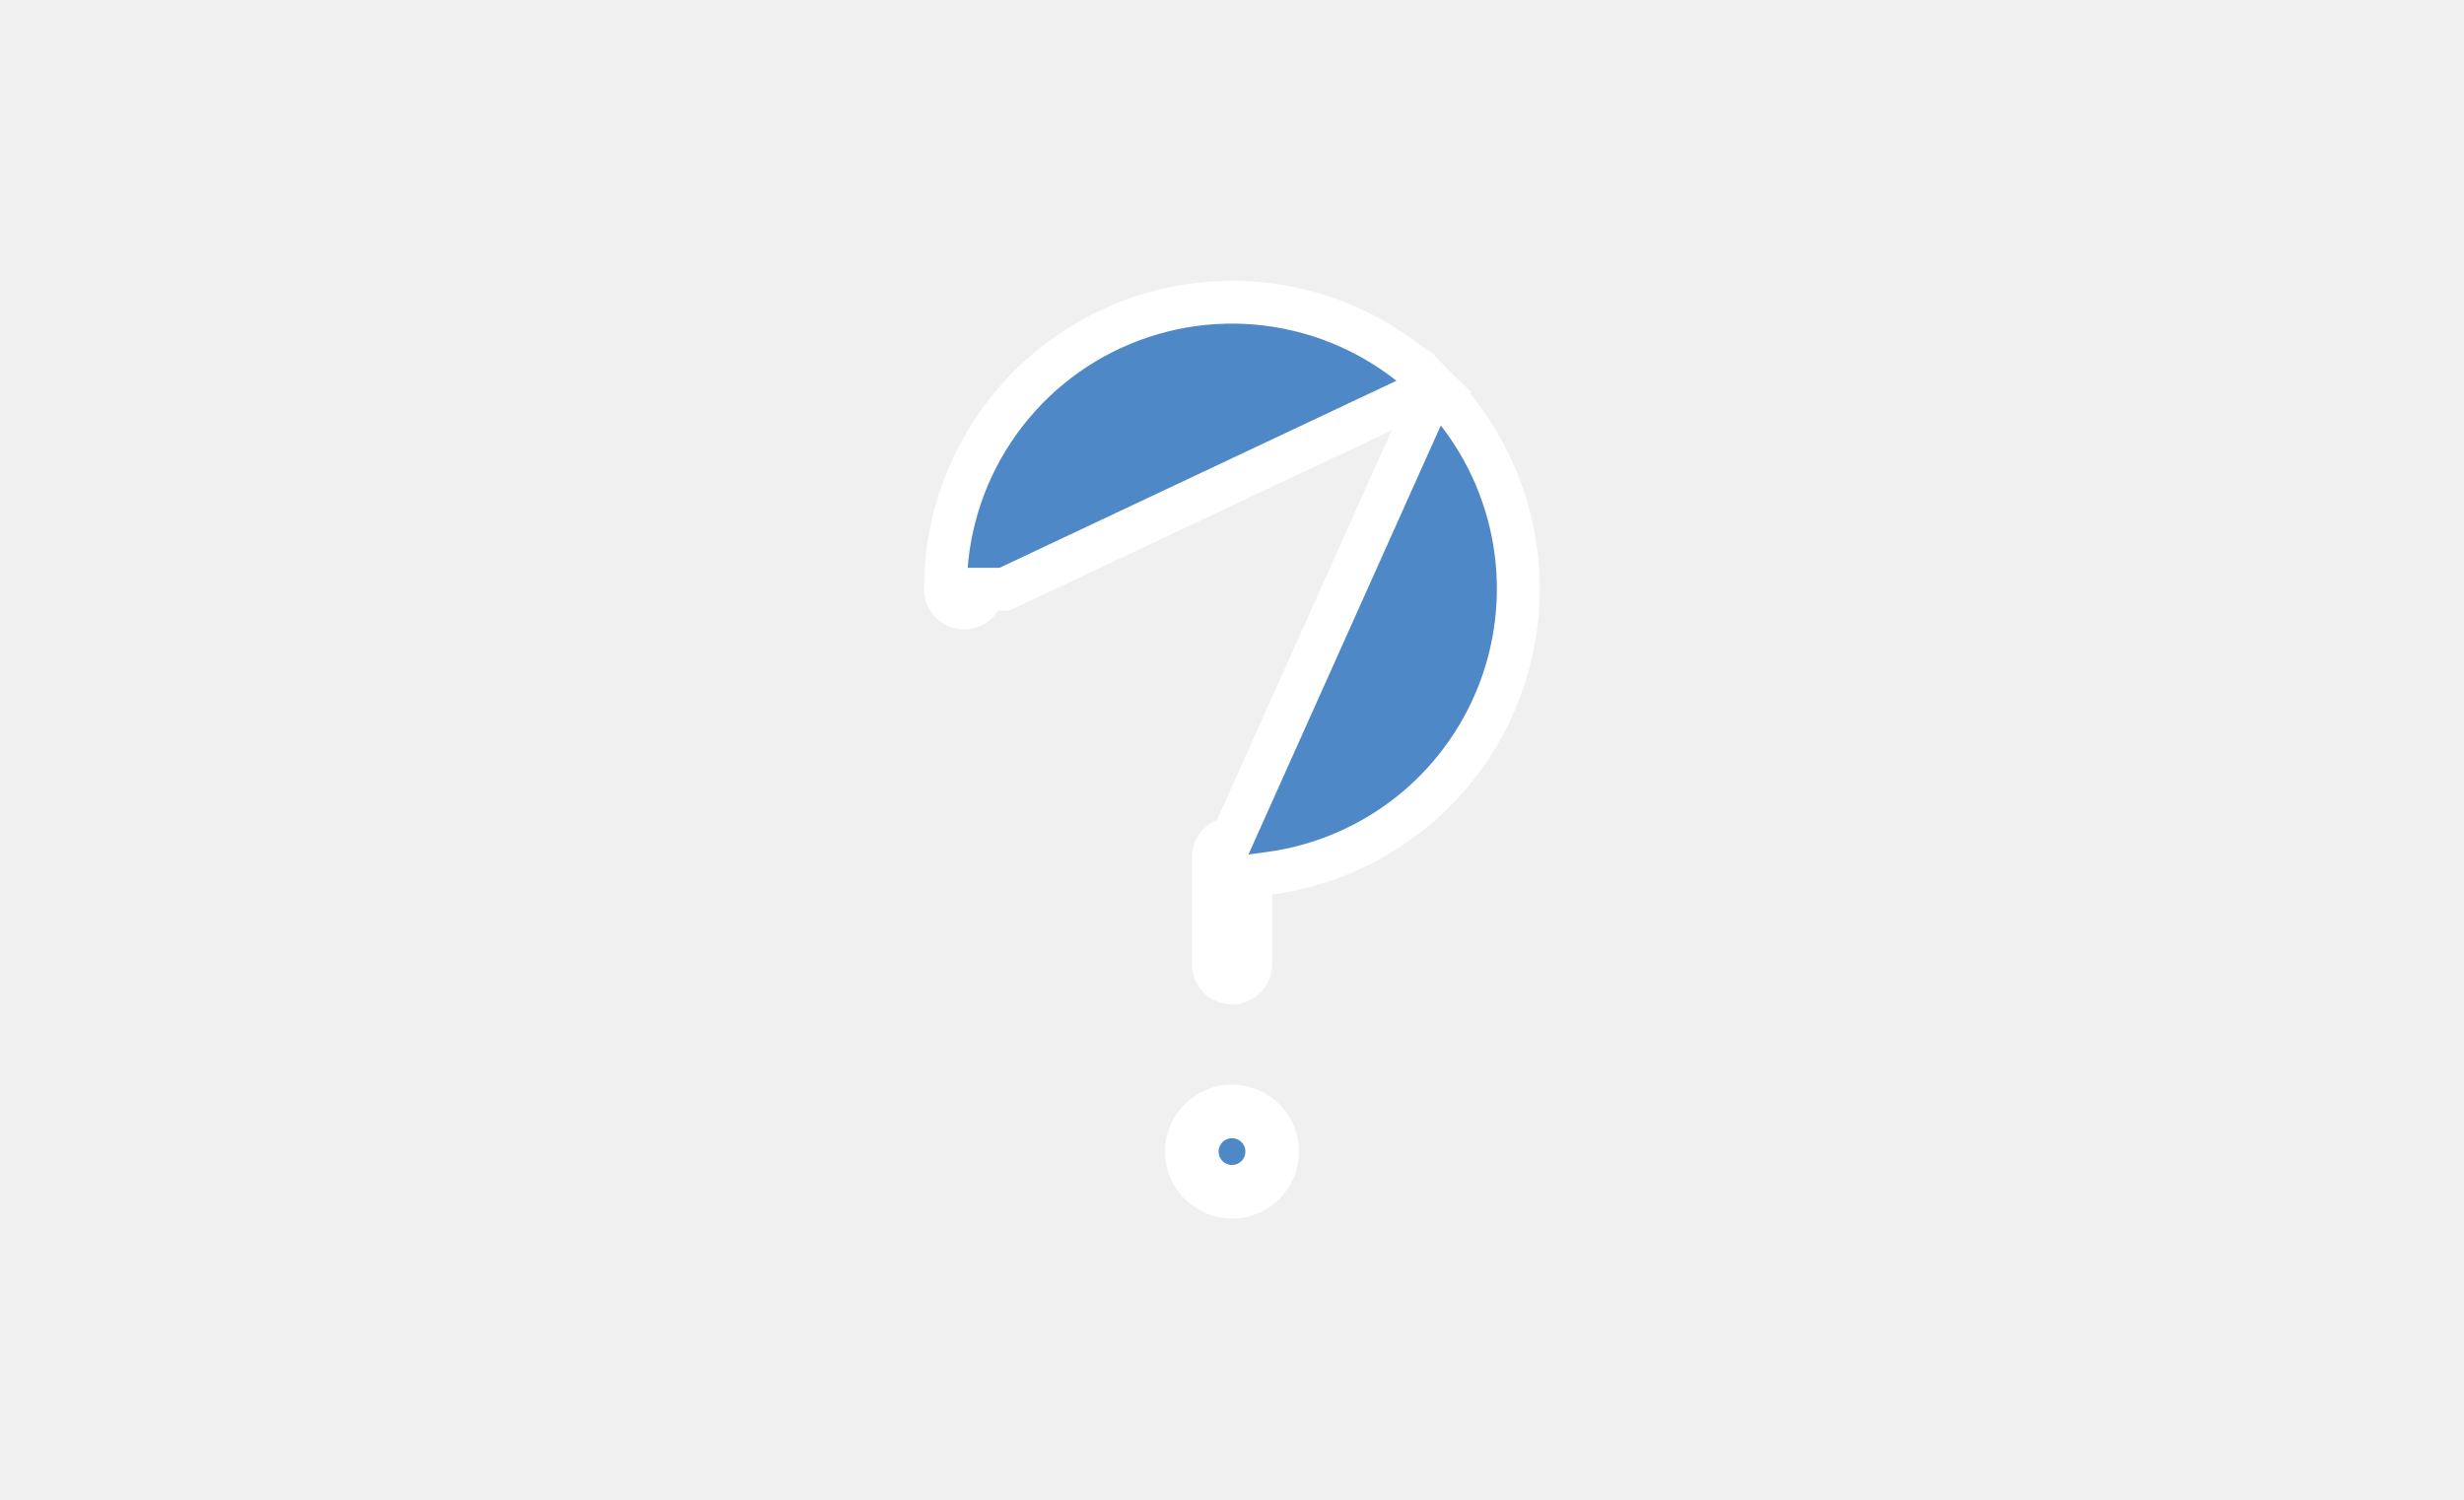
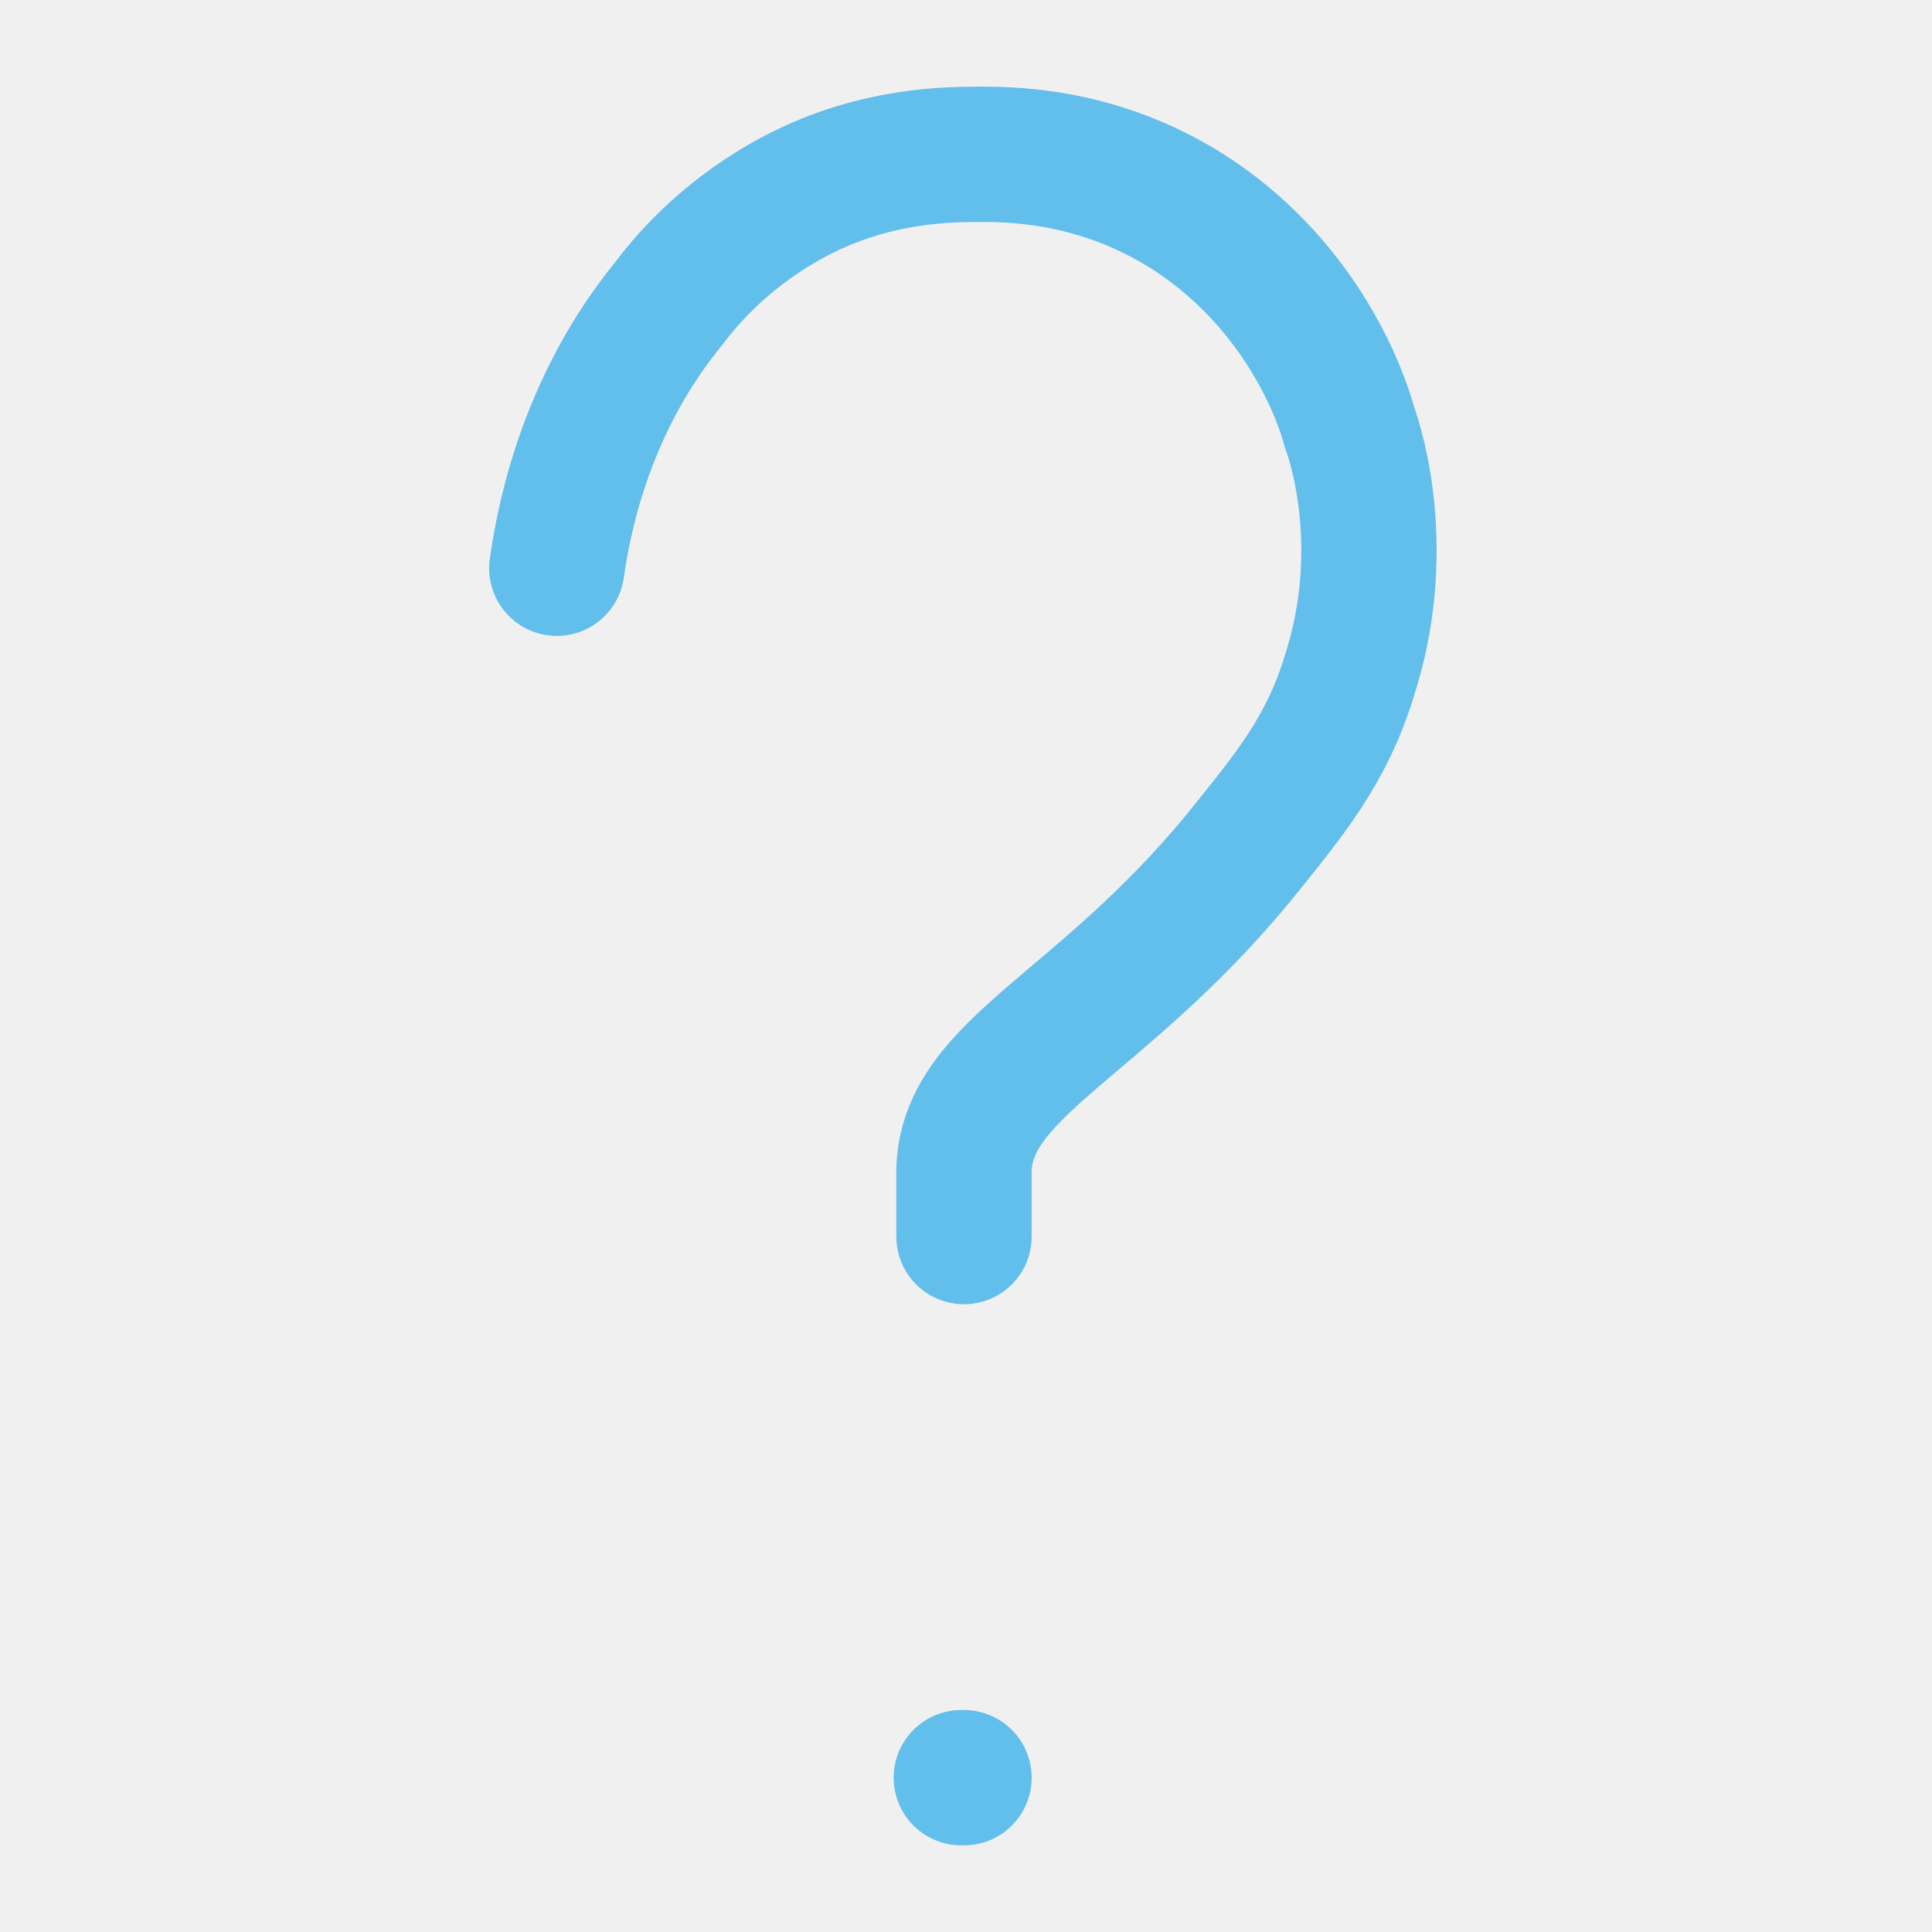
- <svg xmlns="http://www.w3.org/2000/svg" width="46" height="28" viewBox="0 0 46 28" fill="none">
-   <path d="M26.787 7.213C26.038 6.463 25.085 5.952 24.046 5.745C23.007 5.538 21.93 5.644 20.952 6.05C19.973 6.455 19.137 7.142 18.549 8.024C17.961 8.905 17.648 9.941 17.65 11L17.65 11.001C17.65 11.093 17.687 11.182 17.753 11.248C17.818 11.314 17.907 11.351 18 11.351C18.093 11.351 18.182 11.314 18.247 11.248C18.313 11.182 18.35 11.094 18.35 11.001C18.35 11.001 18.35 11.001 18.35 11.001H18.75L26.787 7.213ZM26.787 7.213C27.49 7.921 27.982 8.811 28.207 9.783C28.432 10.755 28.381 11.771 28.06 12.716C27.739 13.661 27.16 14.498 26.39 15.132C25.619 15.765 24.686 16.172 23.697 16.304L23.35 16.351V16.701V18C23.35 18.093 23.313 18.182 23.247 18.248C23.182 18.314 23.093 18.351 23 18.351C22.907 18.351 22.818 18.314 22.753 18.248C22.687 18.182 22.65 18.093 22.65 18V16.004C22.652 15.911 22.689 15.822 22.755 15.756C22.821 15.69 22.91 15.652 23.003 15.65C23.004 15.65 23.004 15.65 23.005 15.65L26.787 7.213Z" fill="#4E88C7" stroke="white" stroke-width="0.8" />
-   <path d="M23.75 21.5C23.75 21.914 23.414 22.25 23 22.25C22.586 22.25 22.25 21.914 22.25 21.5C22.25 21.086 22.586 20.75 23 20.75C23.414 20.75 23.75 21.086 23.75 21.5Z" fill="#4E88C7" stroke="white" />
+ <svg xmlns="http://www.w3.org/2000/svg" width="24" height="24" viewBox="0 0 24 24" fill="none">
+   <path d="M11.975 15.361C11.975 14.521 11.975 14.521 11.975 14.521C12.026 13.26 13.639 12.773 15.387 10.655C16.009 9.882 16.479 9.328 16.765 8.387C17.252 6.874 16.866 5.58 16.765 5.311C16.664 4.925 16.193 3.597 14.849 2.69C13.74 1.95 12.664 1.917 12.194 1.917C11.79 1.917 10.883 1.917 9.908 2.421C9.068 2.858 8.564 3.429 8.312 3.765C7.32 4.975 7.018 6.336 6.917 7.059" stroke="#62BEEB" stroke-width="1.681" stroke-miterlimit="10" stroke-linecap="round" stroke-linejoin="round" />
+   <path d="M11.942 22.083H11.975" stroke="#62BEEB" stroke-width="1.681" stroke-miterlimit="10" stroke-linecap="round" />
</svg>
